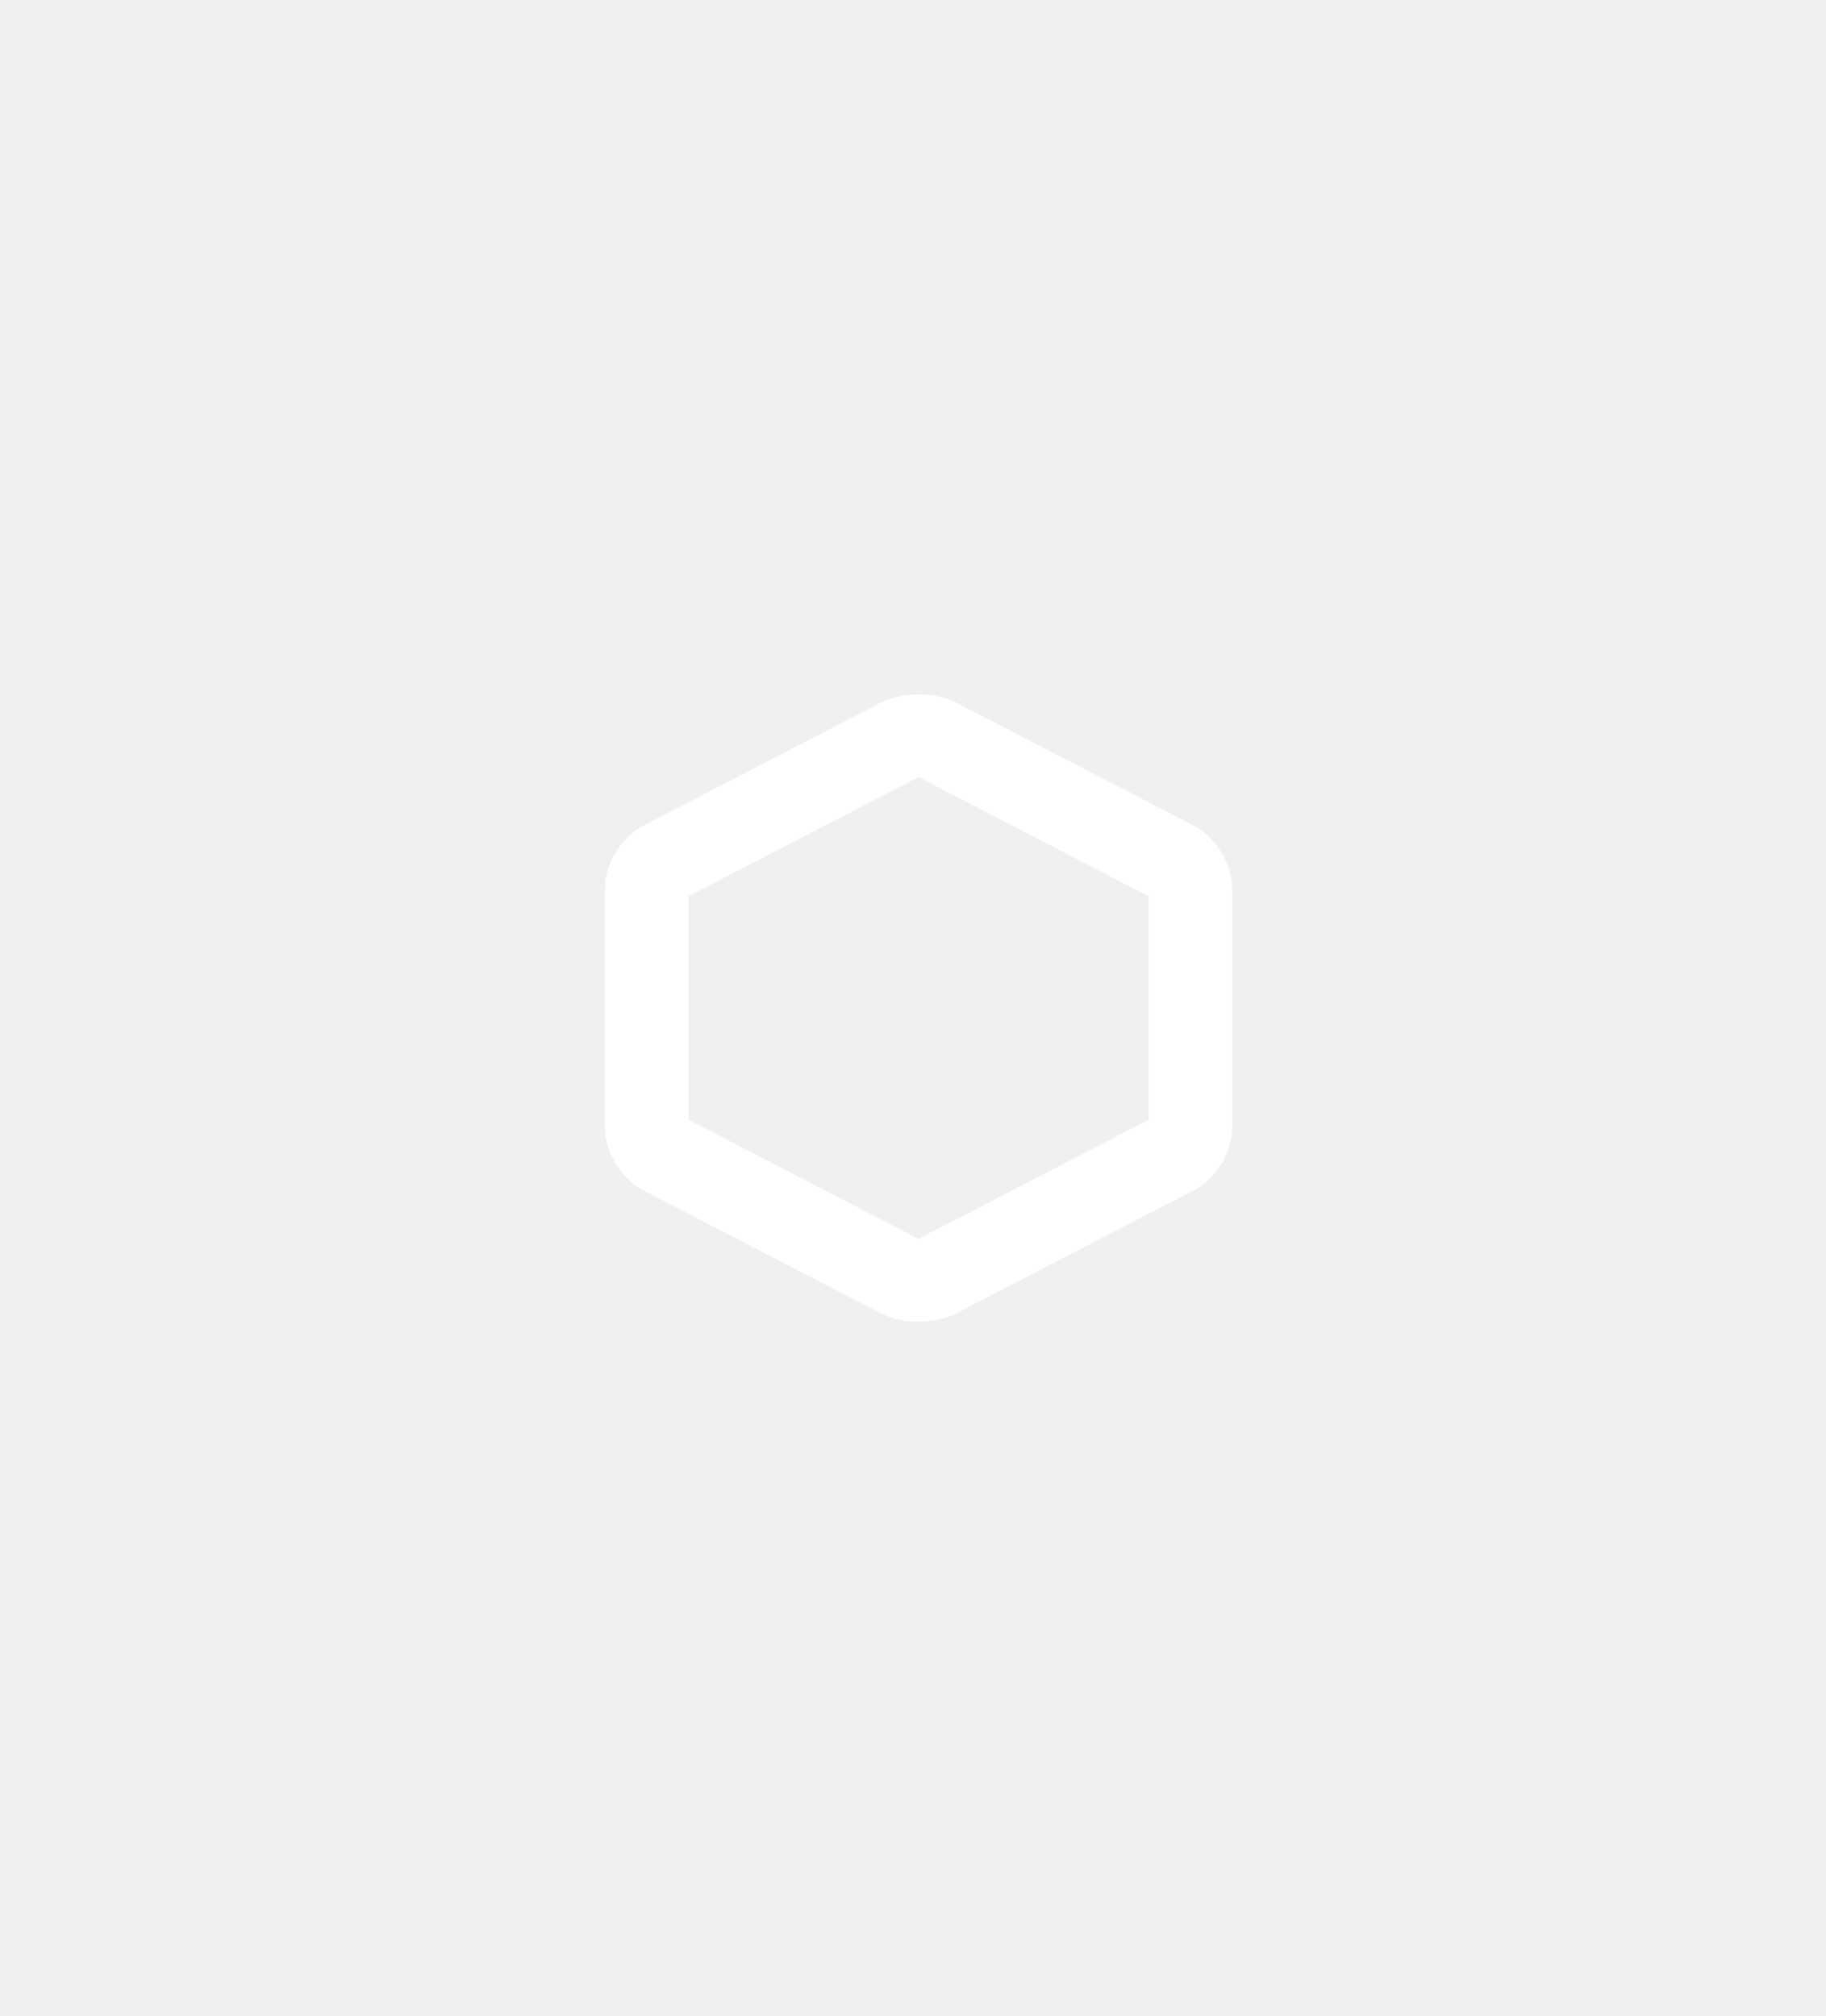
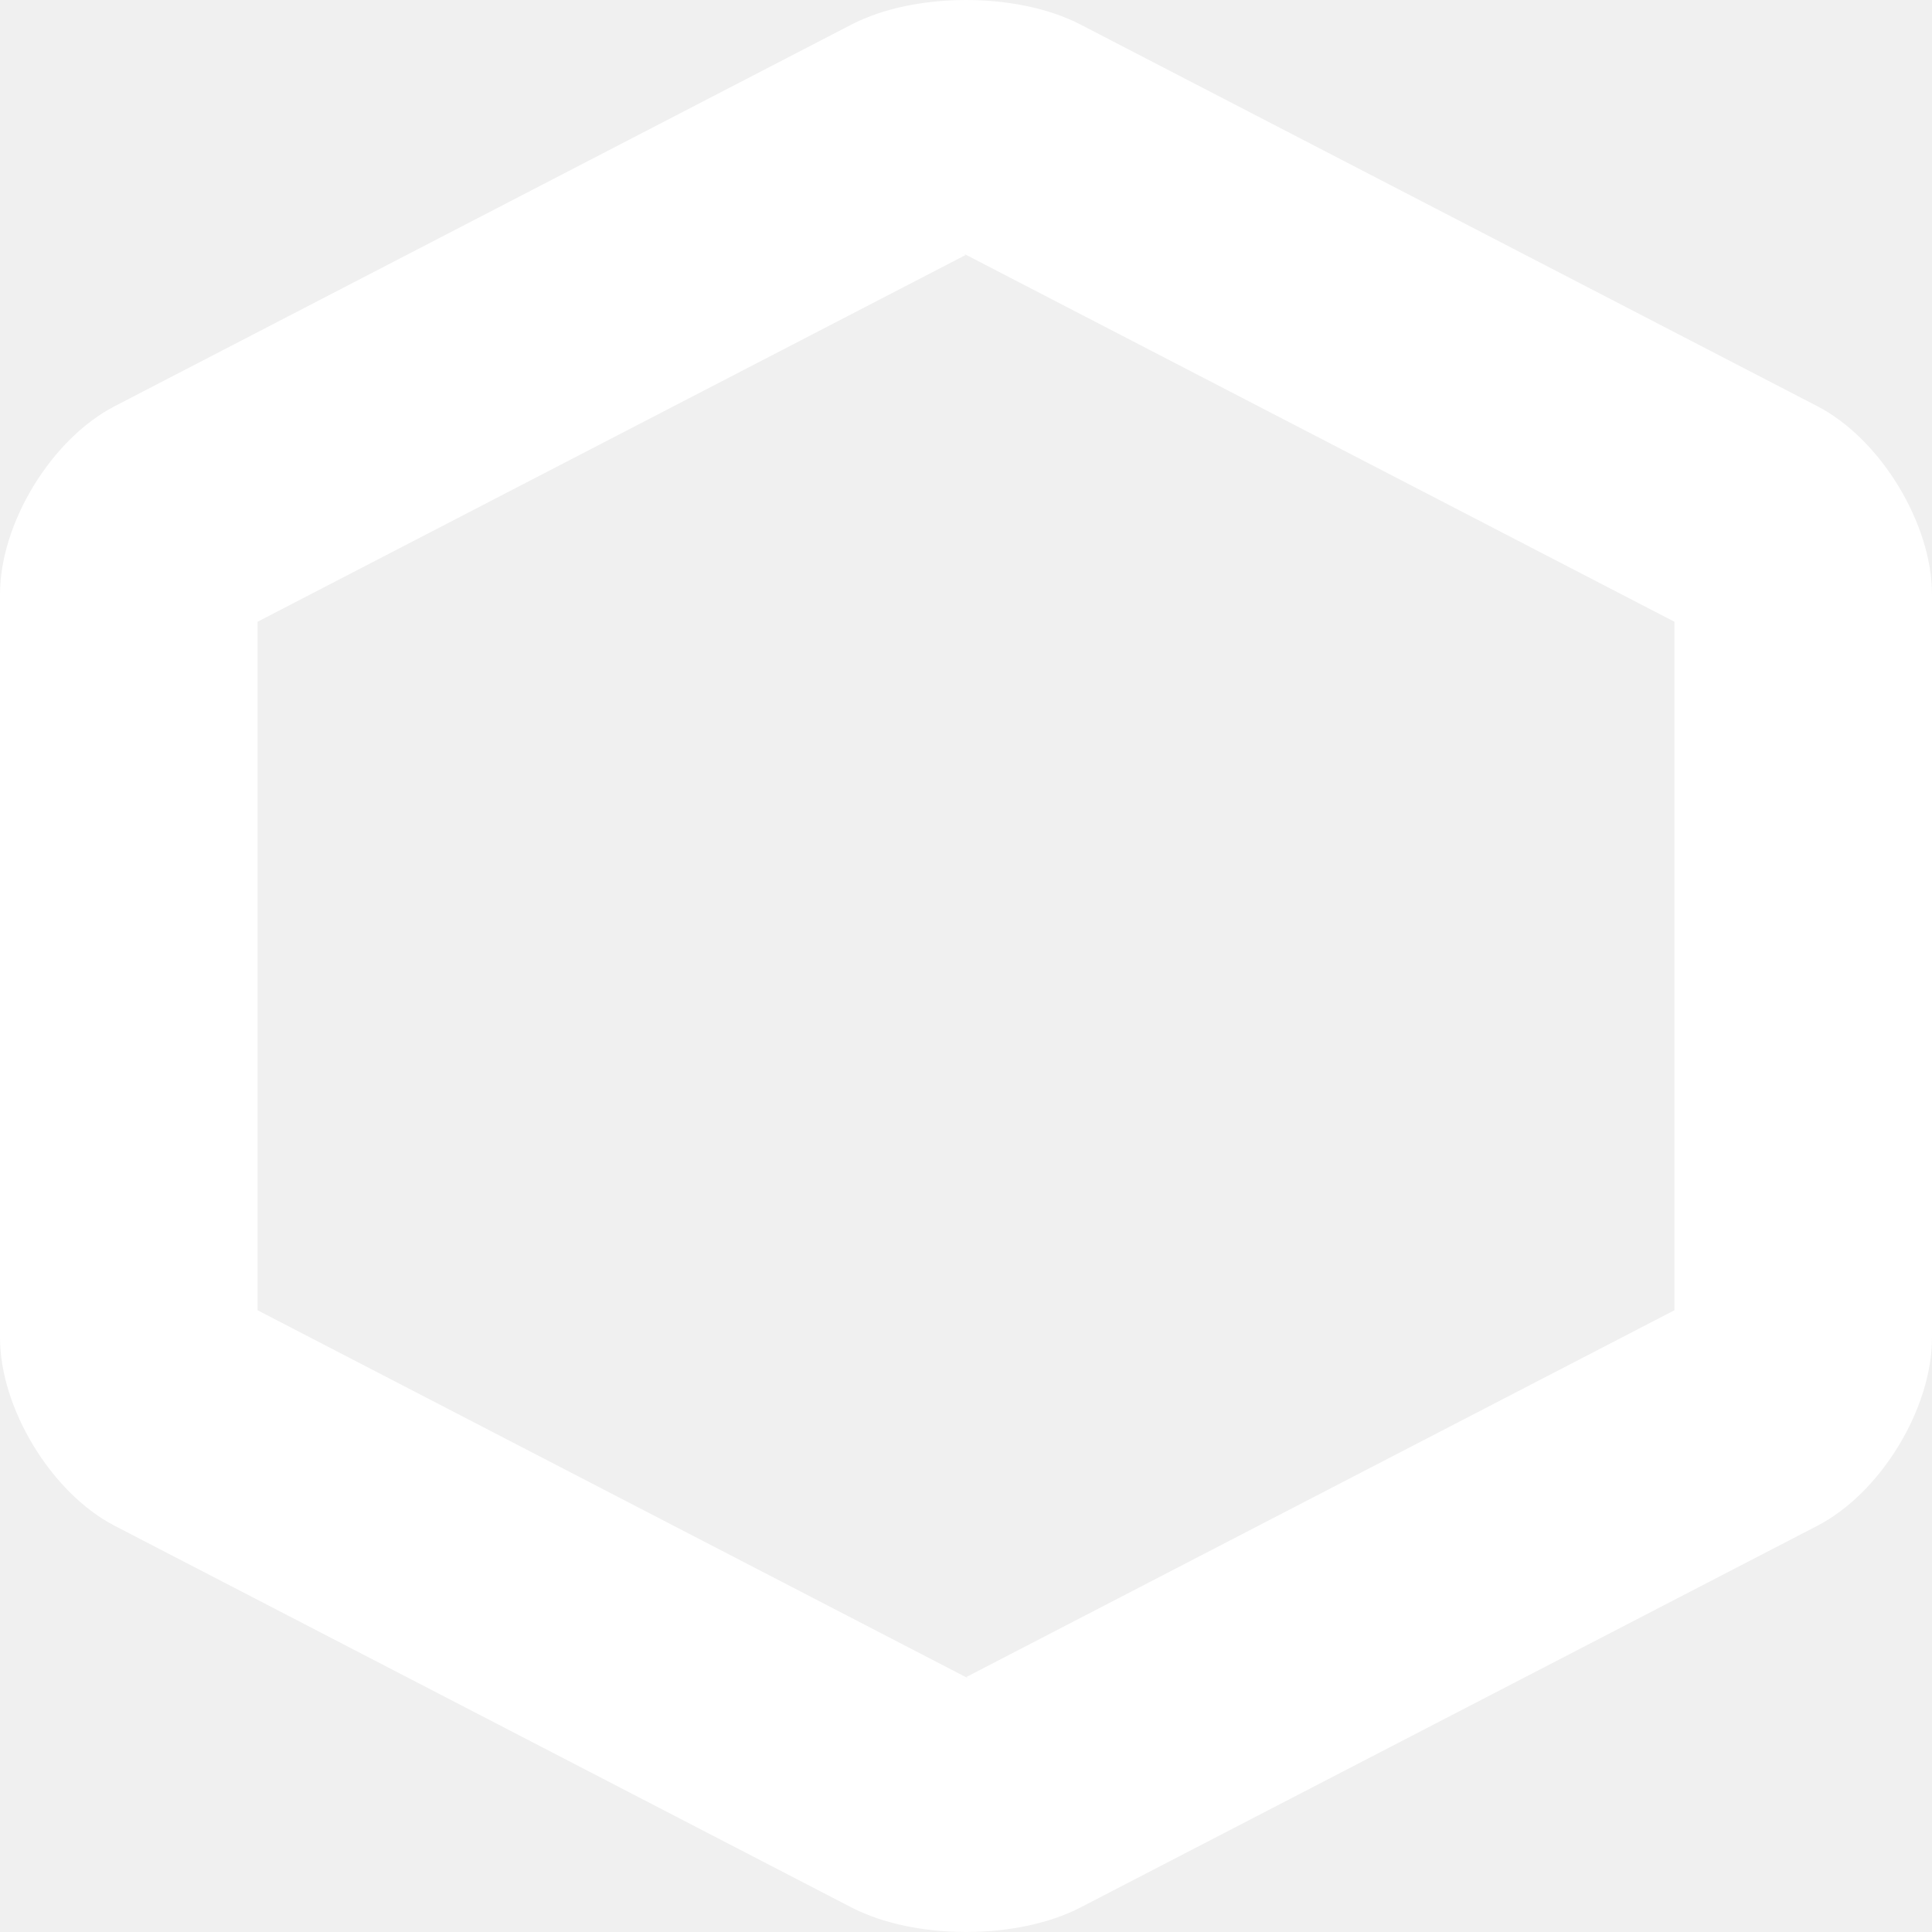
- <svg xmlns="http://www.w3.org/2000/svg" width="163px" height="180px" viewBox="0 0 163 180" version="1.1" style="background: #000000;">
+ <svg xmlns="http://www.w3.org/2000/svg" width="56px" height="56px" viewBox="0 0 56 56" version="1.1">
  <defs />
  <g id="Page-1" stroke="none" stroke-width="1" fill="none" fill-rule="evenodd">
    <g id="franz-symbol" fill-rule="nonzero" fill="#FFFFFF">
-       <g id="logo-symbol" transform="translate(54, 62)">
+       <g id="logo-symbol">
        <path d="M7.467,18.021 L7.467,37.979 L28.119,48.676 C28.066,48.649 28.033,48.626 28.013,48.608 C27.967,48.626 27.934,48.649 27.881,48.676 L48.533,37.979 L48.533,18.021 L27.881,7.324 C27.934,7.351 27.967,7.374 27.987,7.392 C28.033,7.374 28.066,7.351 28.119,7.324 L7.467,18.021 Z M24.678,0.713 C26.513,-0.237 29.486,-0.238 31.322,0.713 L52.678,11.775 C54.513,12.726 56,15.181 56,17.229 L56,38.771 C56,40.833 54.514,43.273 52.678,44.225 L31.322,55.287 C29.487,56.237 26.514,56.238 24.678,55.287 L3.322,44.225 C1.487,43.274 1.49213975e-14,40.819 1.32634644e-14,38.771 L0,17.229 C-1.65793305e-15,15.167 1.486,12.727 3.322,11.775 L24.678,0.713 Z" id="polygon" />
      </g>
    </g>
  </g>
</svg>
